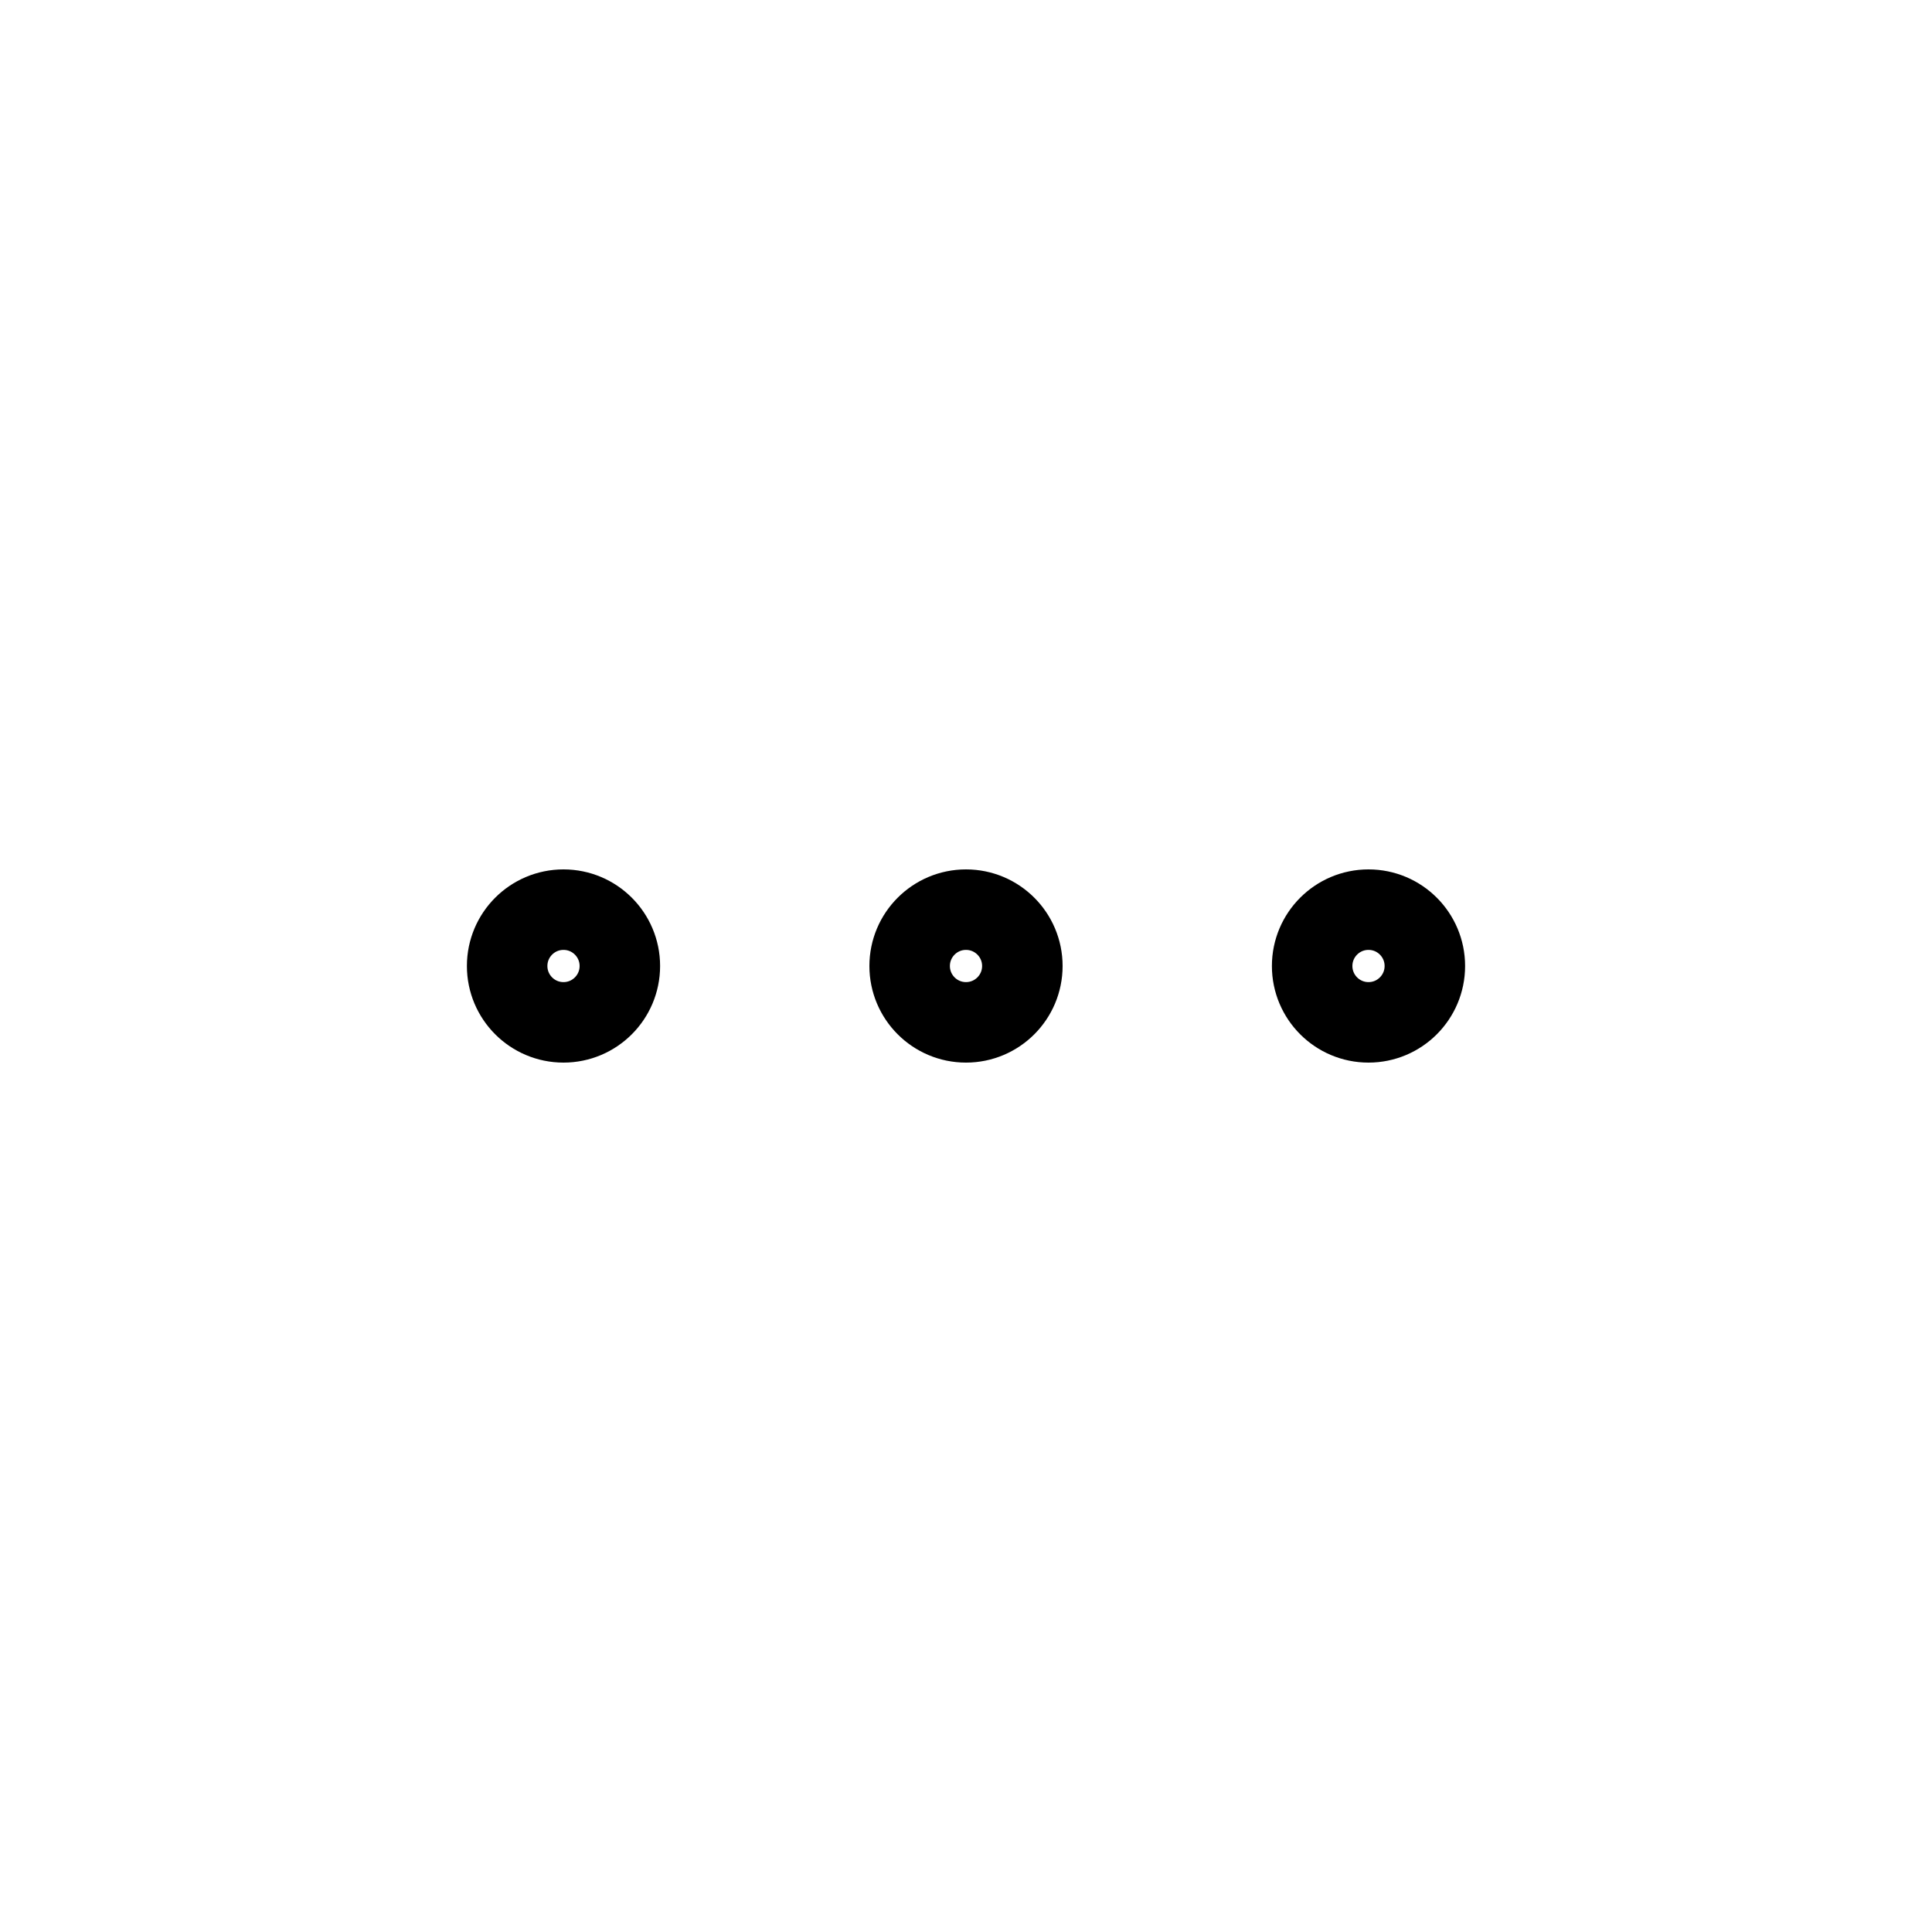
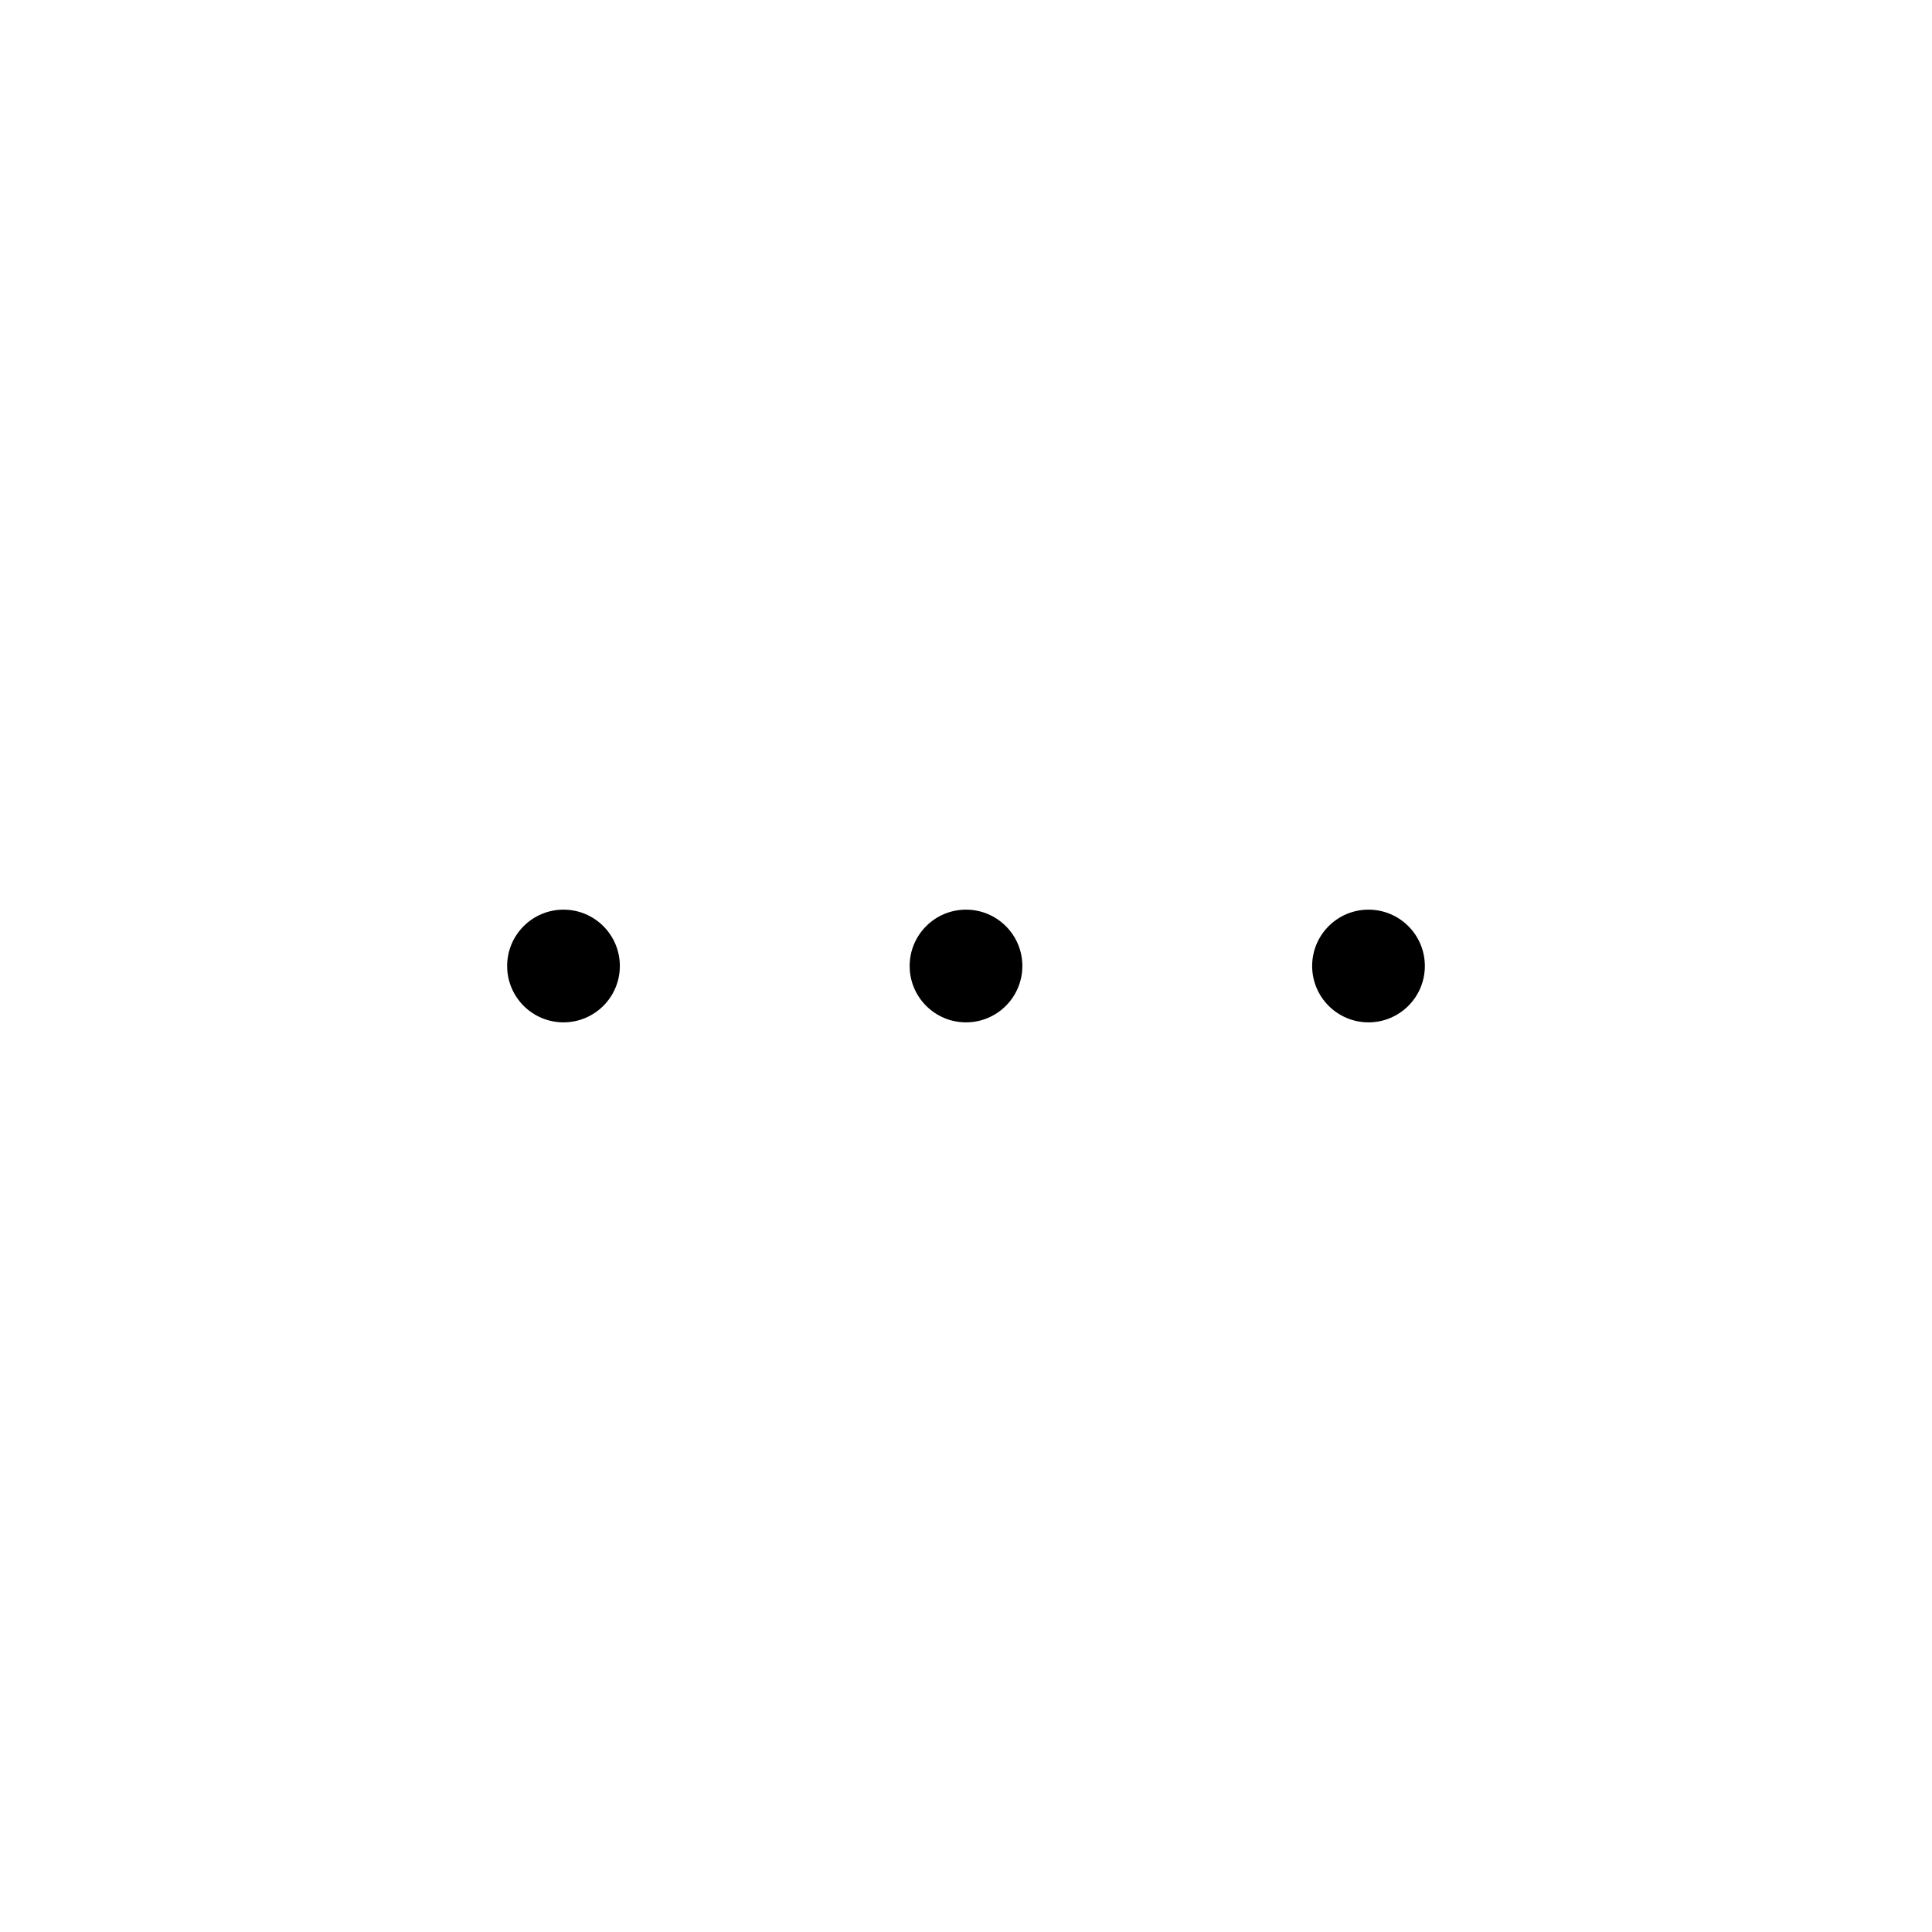
- <svg xmlns="http://www.w3.org/2000/svg" width="24" height="24" viewBox="0 0 24 24" stroke="currentColor" stroke-linecap="round" stroke-linejoin="round" fill="none">
+ <svg xmlns="http://www.w3.org/2000/svg" width="24" height="24" viewBox="0 0 24 24" stroke-linecap="round" stroke-linejoin="round">
  <path d="M7.7 12a.7.7 0 1 1-1.4 0 .7.7 0 0 1 1.4 0Zm5 0a.7.7 0 1 1-1.4 0 .7.7 0 0 1 1.4 0Zm5 0a.7.7 0 1 1-1.4 0 .7.7 0 0 1 1.4 0Z" class="icon-gray-primary" />
</svg>
